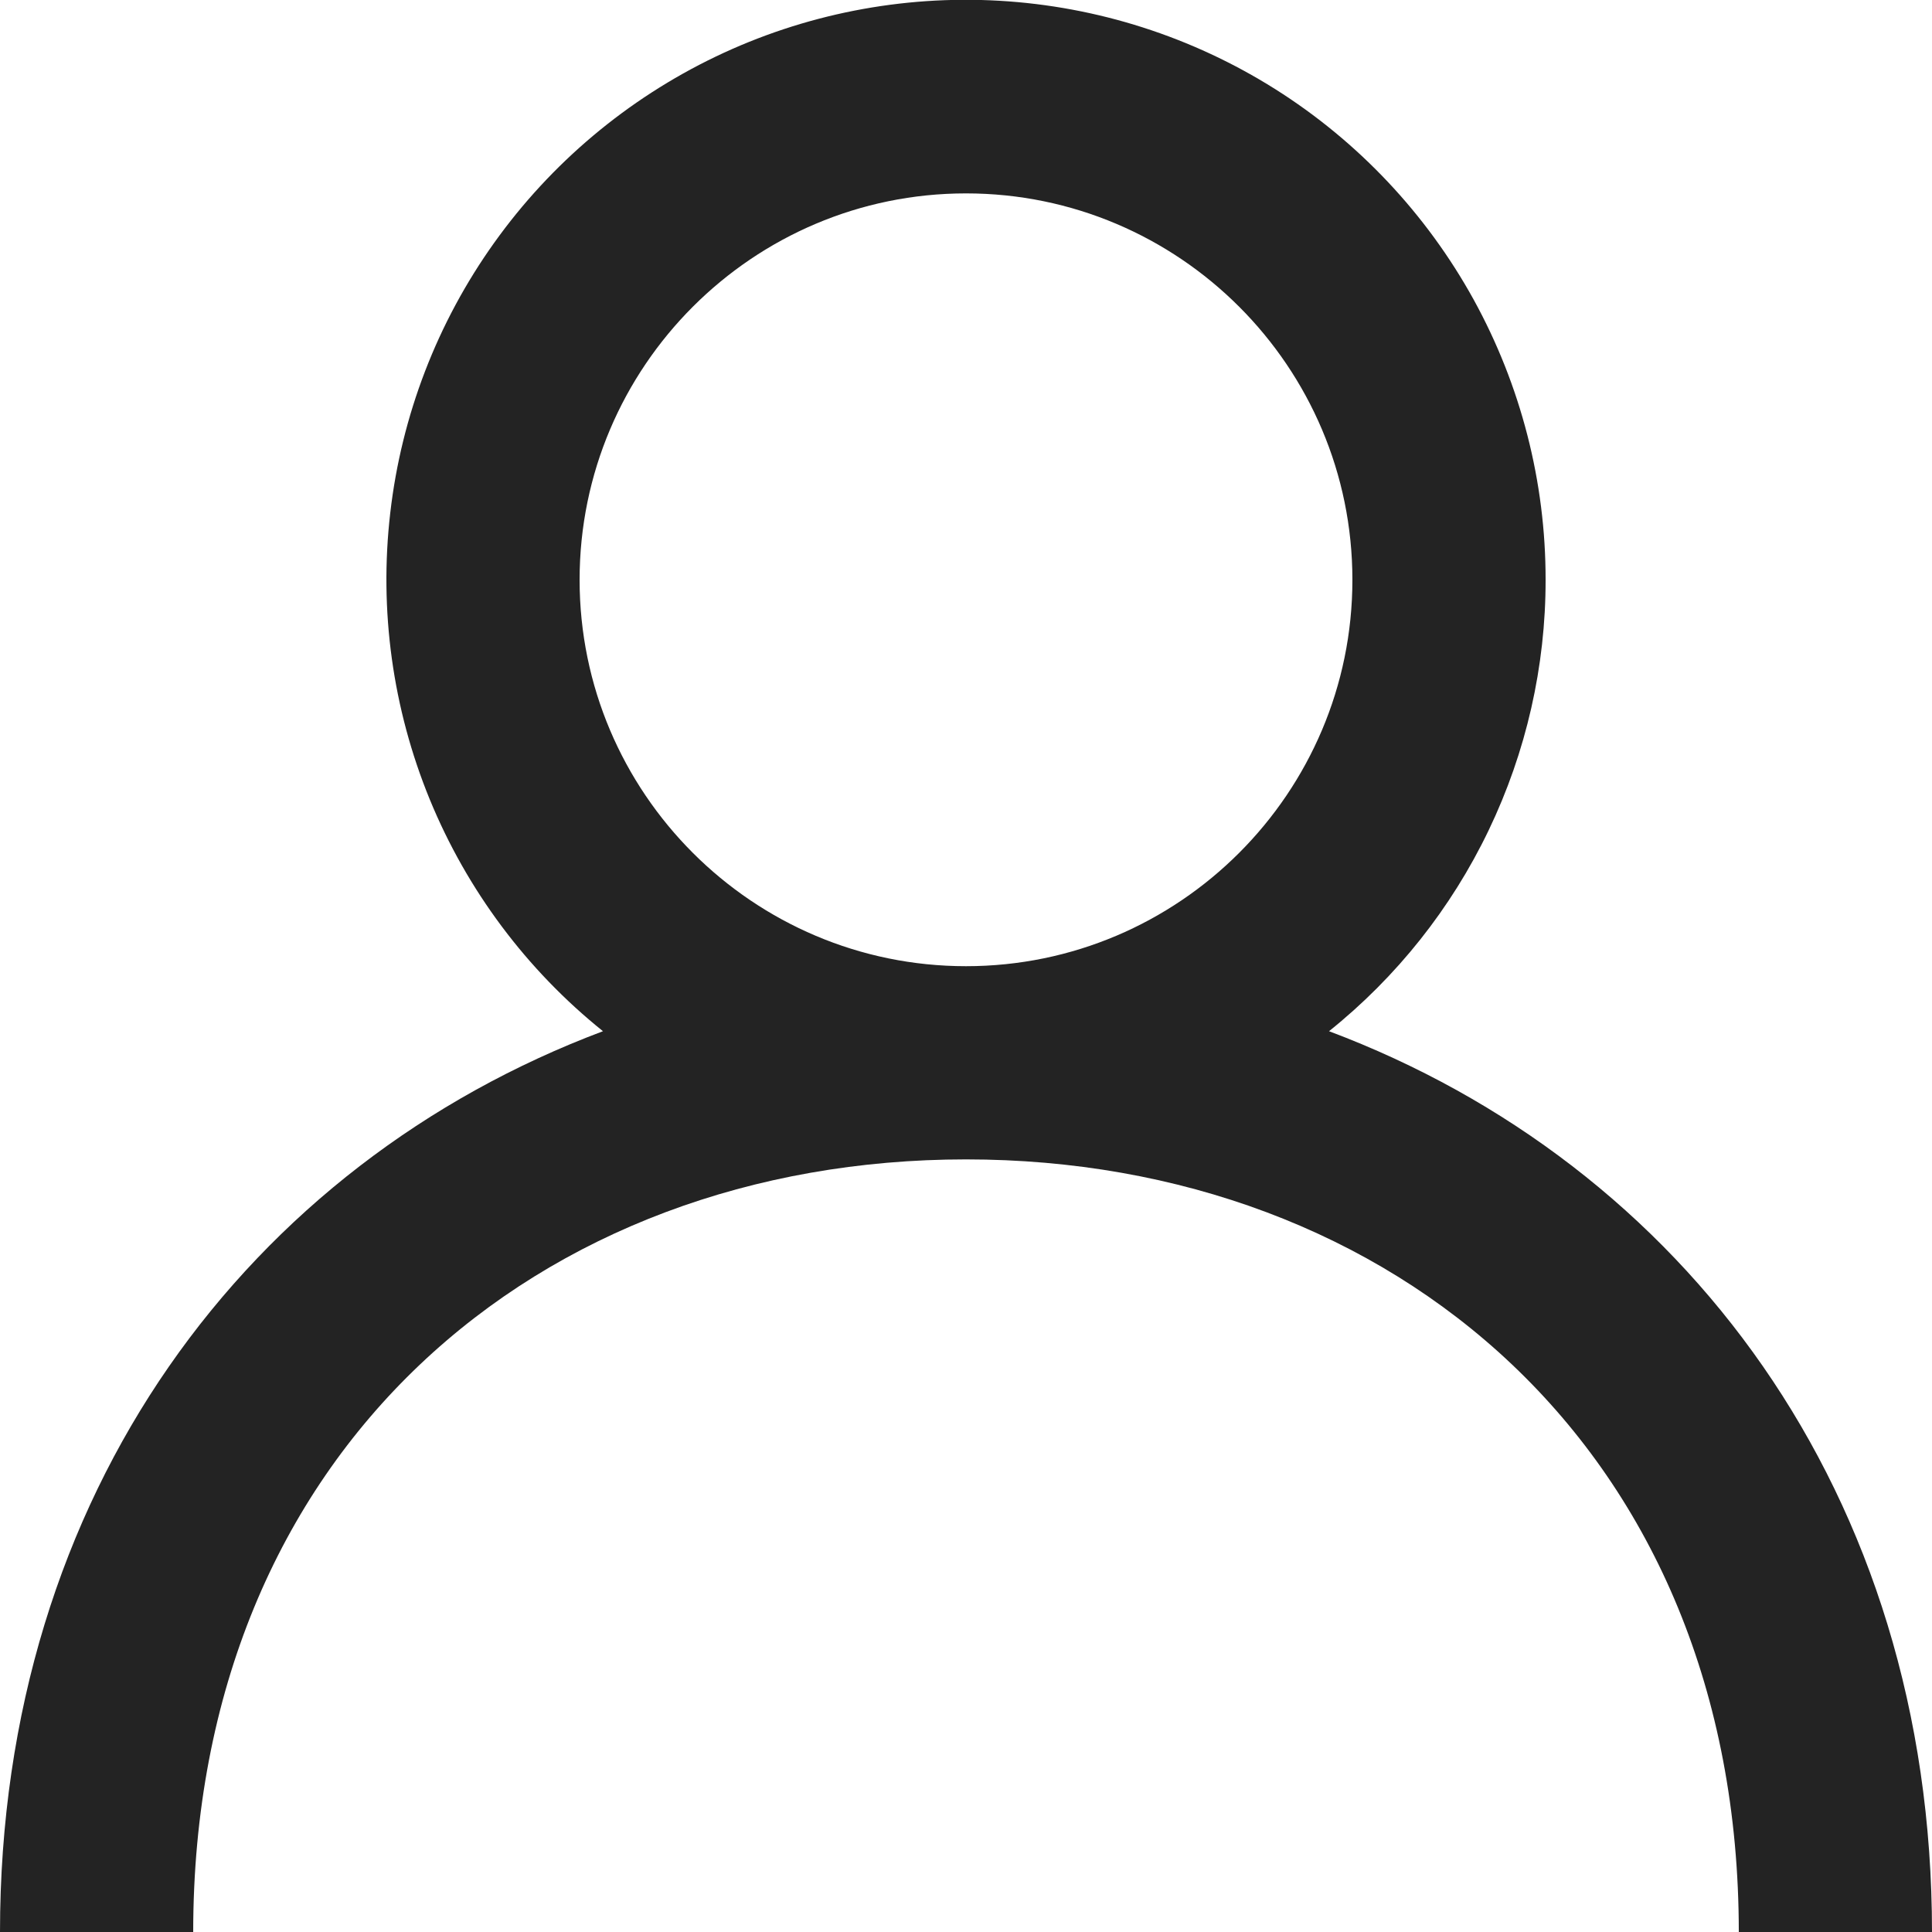
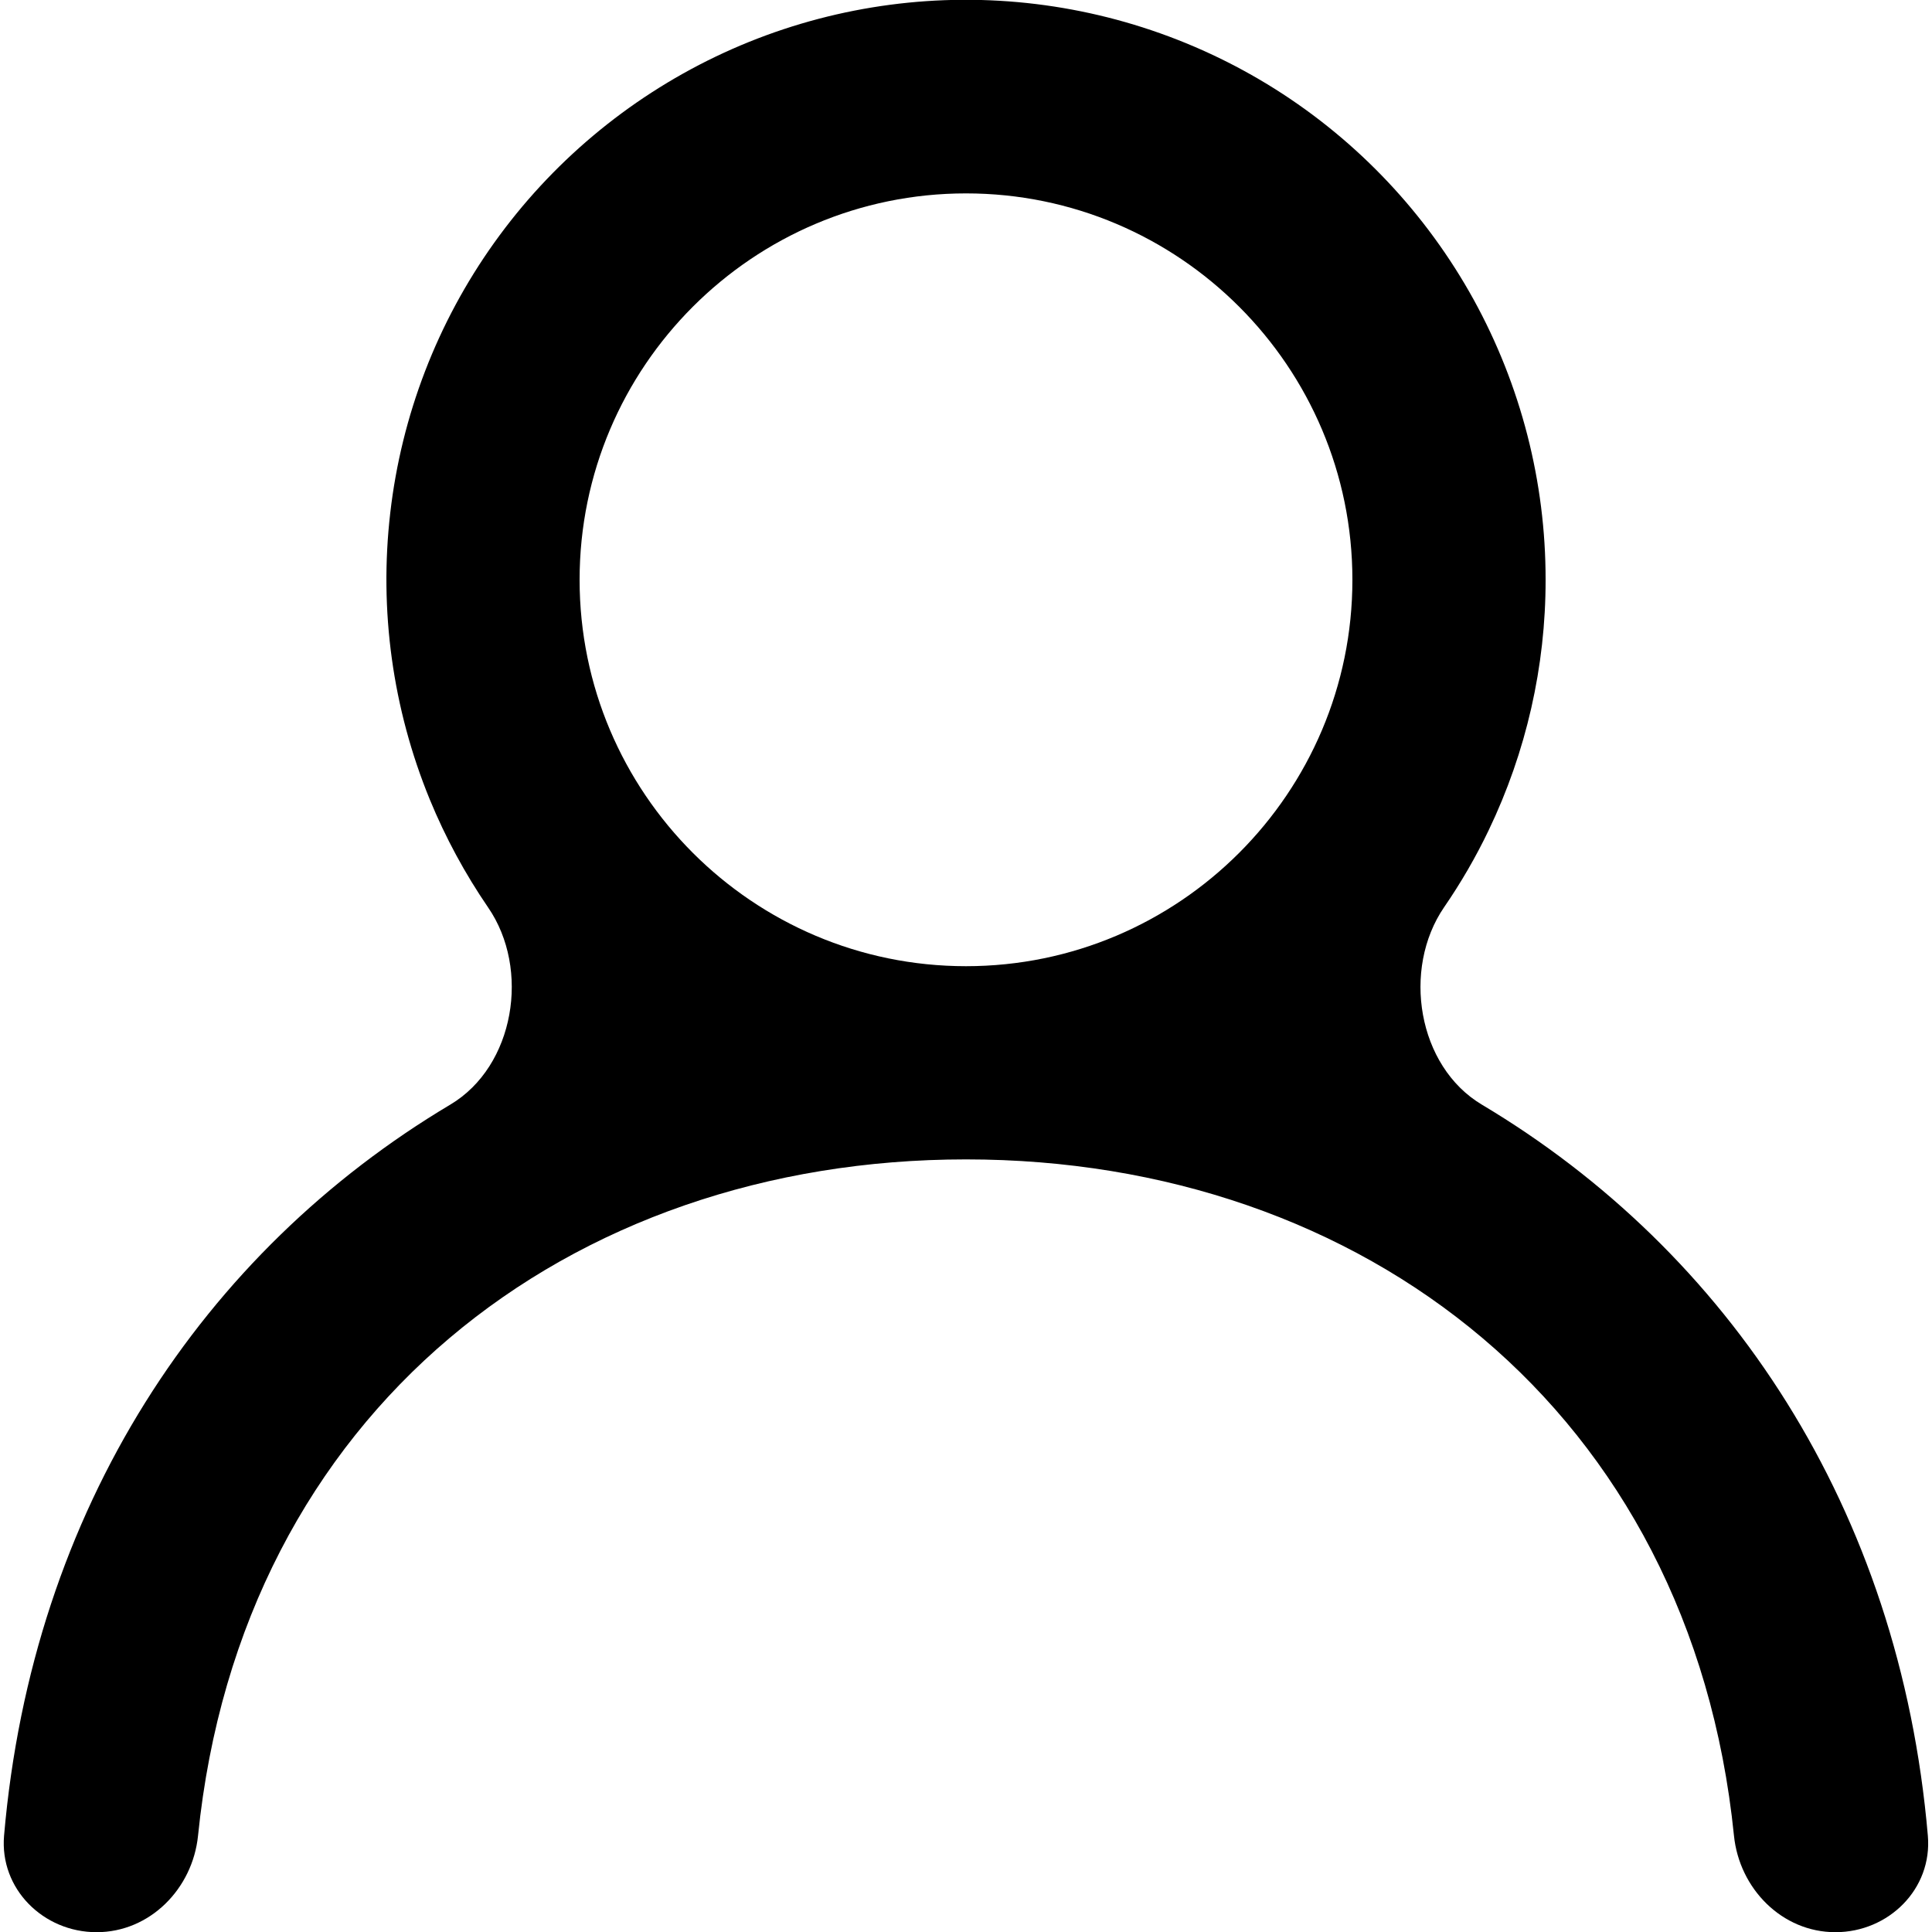
<svg xmlns="http://www.w3.org/2000/svg" width="20" height="20" viewBox="0 0 20 20" fill="none">
-   <path fill-rule="evenodd" clip-rule="evenodd" d="M10 10.002C7.794 10.002 6 8.208 6 6.002C6 3.796 7.794 2.002 10 2.002C12.206 2.002 14 3.796 14 6.002C14 8.208 12.206 10.002 10 10.002ZM13.758 10.675C14.458 10.114 15.023 9.403 15.411 8.594C15.799 7.785 16.001 6.899 16 6.002C16.001 4.988 15.744 3.99 15.255 3.101C14.765 2.213 14.058 1.463 13.2 0.922C12.341 0.381 11.36 0.067 10.347 0.008C9.335 -0.051 8.323 0.148 7.409 0.586C6.494 1.025 5.705 1.688 5.116 2.513C4.526 3.339 4.156 4.301 4.04 5.309C3.923 6.316 4.064 7.337 4.449 8.276C4.834 9.214 5.451 10.04 6.242 10.675C2.583 12.05 0 15.447 0 20.002H2C2 15.002 5.589 12.002 10 12.002C14.411 12.002 18 15.002 18 20.002H20C20 15.447 17.417 12.05 13.758 10.675Z" fill="#232323" />
+   <path fill-rule="evenodd" clip-rule="evenodd" d="M10 10.002C7.794 10.002 6 8.208 6 6.002C6 3.796 7.794 2.002 10 2.002C12.206 2.002 14 3.796 14 6.002C14 8.208 12.206 10.002 10 10.002ZM15.34 11.435C14.674 11.038 14.511 10.032 14.949 9.392C15.123 9.139 15.278 8.872 15.411 8.594C15.799 7.785 16.001 6.899 16 6.002C16.001 4.988 15.744 3.99 15.255 3.101C14.765 2.213 14.058 1.463 13.2 0.922C12.341 0.381 11.36 0.067 10.347 0.008C9.335 -0.051 8.323 0.148 7.409 0.586C6.494 1.025 5.705 1.688 5.116 2.513C4.526 3.339 4.156 4.301 4.04 5.309C3.923 6.316 4.064 7.337 4.449 8.276C4.611 8.67 4.814 9.045 5.053 9.394C5.492 10.032 5.328 11.037 4.663 11.434C2.108 12.956 0.334 15.613 0.042 19.003C-0.005 19.553 0.448 20.002 1 20.002V20.002C1.552 20.002 1.994 19.552 2.05 19.003C2.496 14.605 5.891 12.002 10 12.002C14.109 12.002 17.504 14.605 17.95 19.003C18.006 19.552 18.448 20.002 19 20.002V20.002C19.552 20.002 20.005 19.553 19.957 19.003C19.666 15.614 17.893 12.958 15.34 11.435Z" fill="currentColor" />
</svg>
